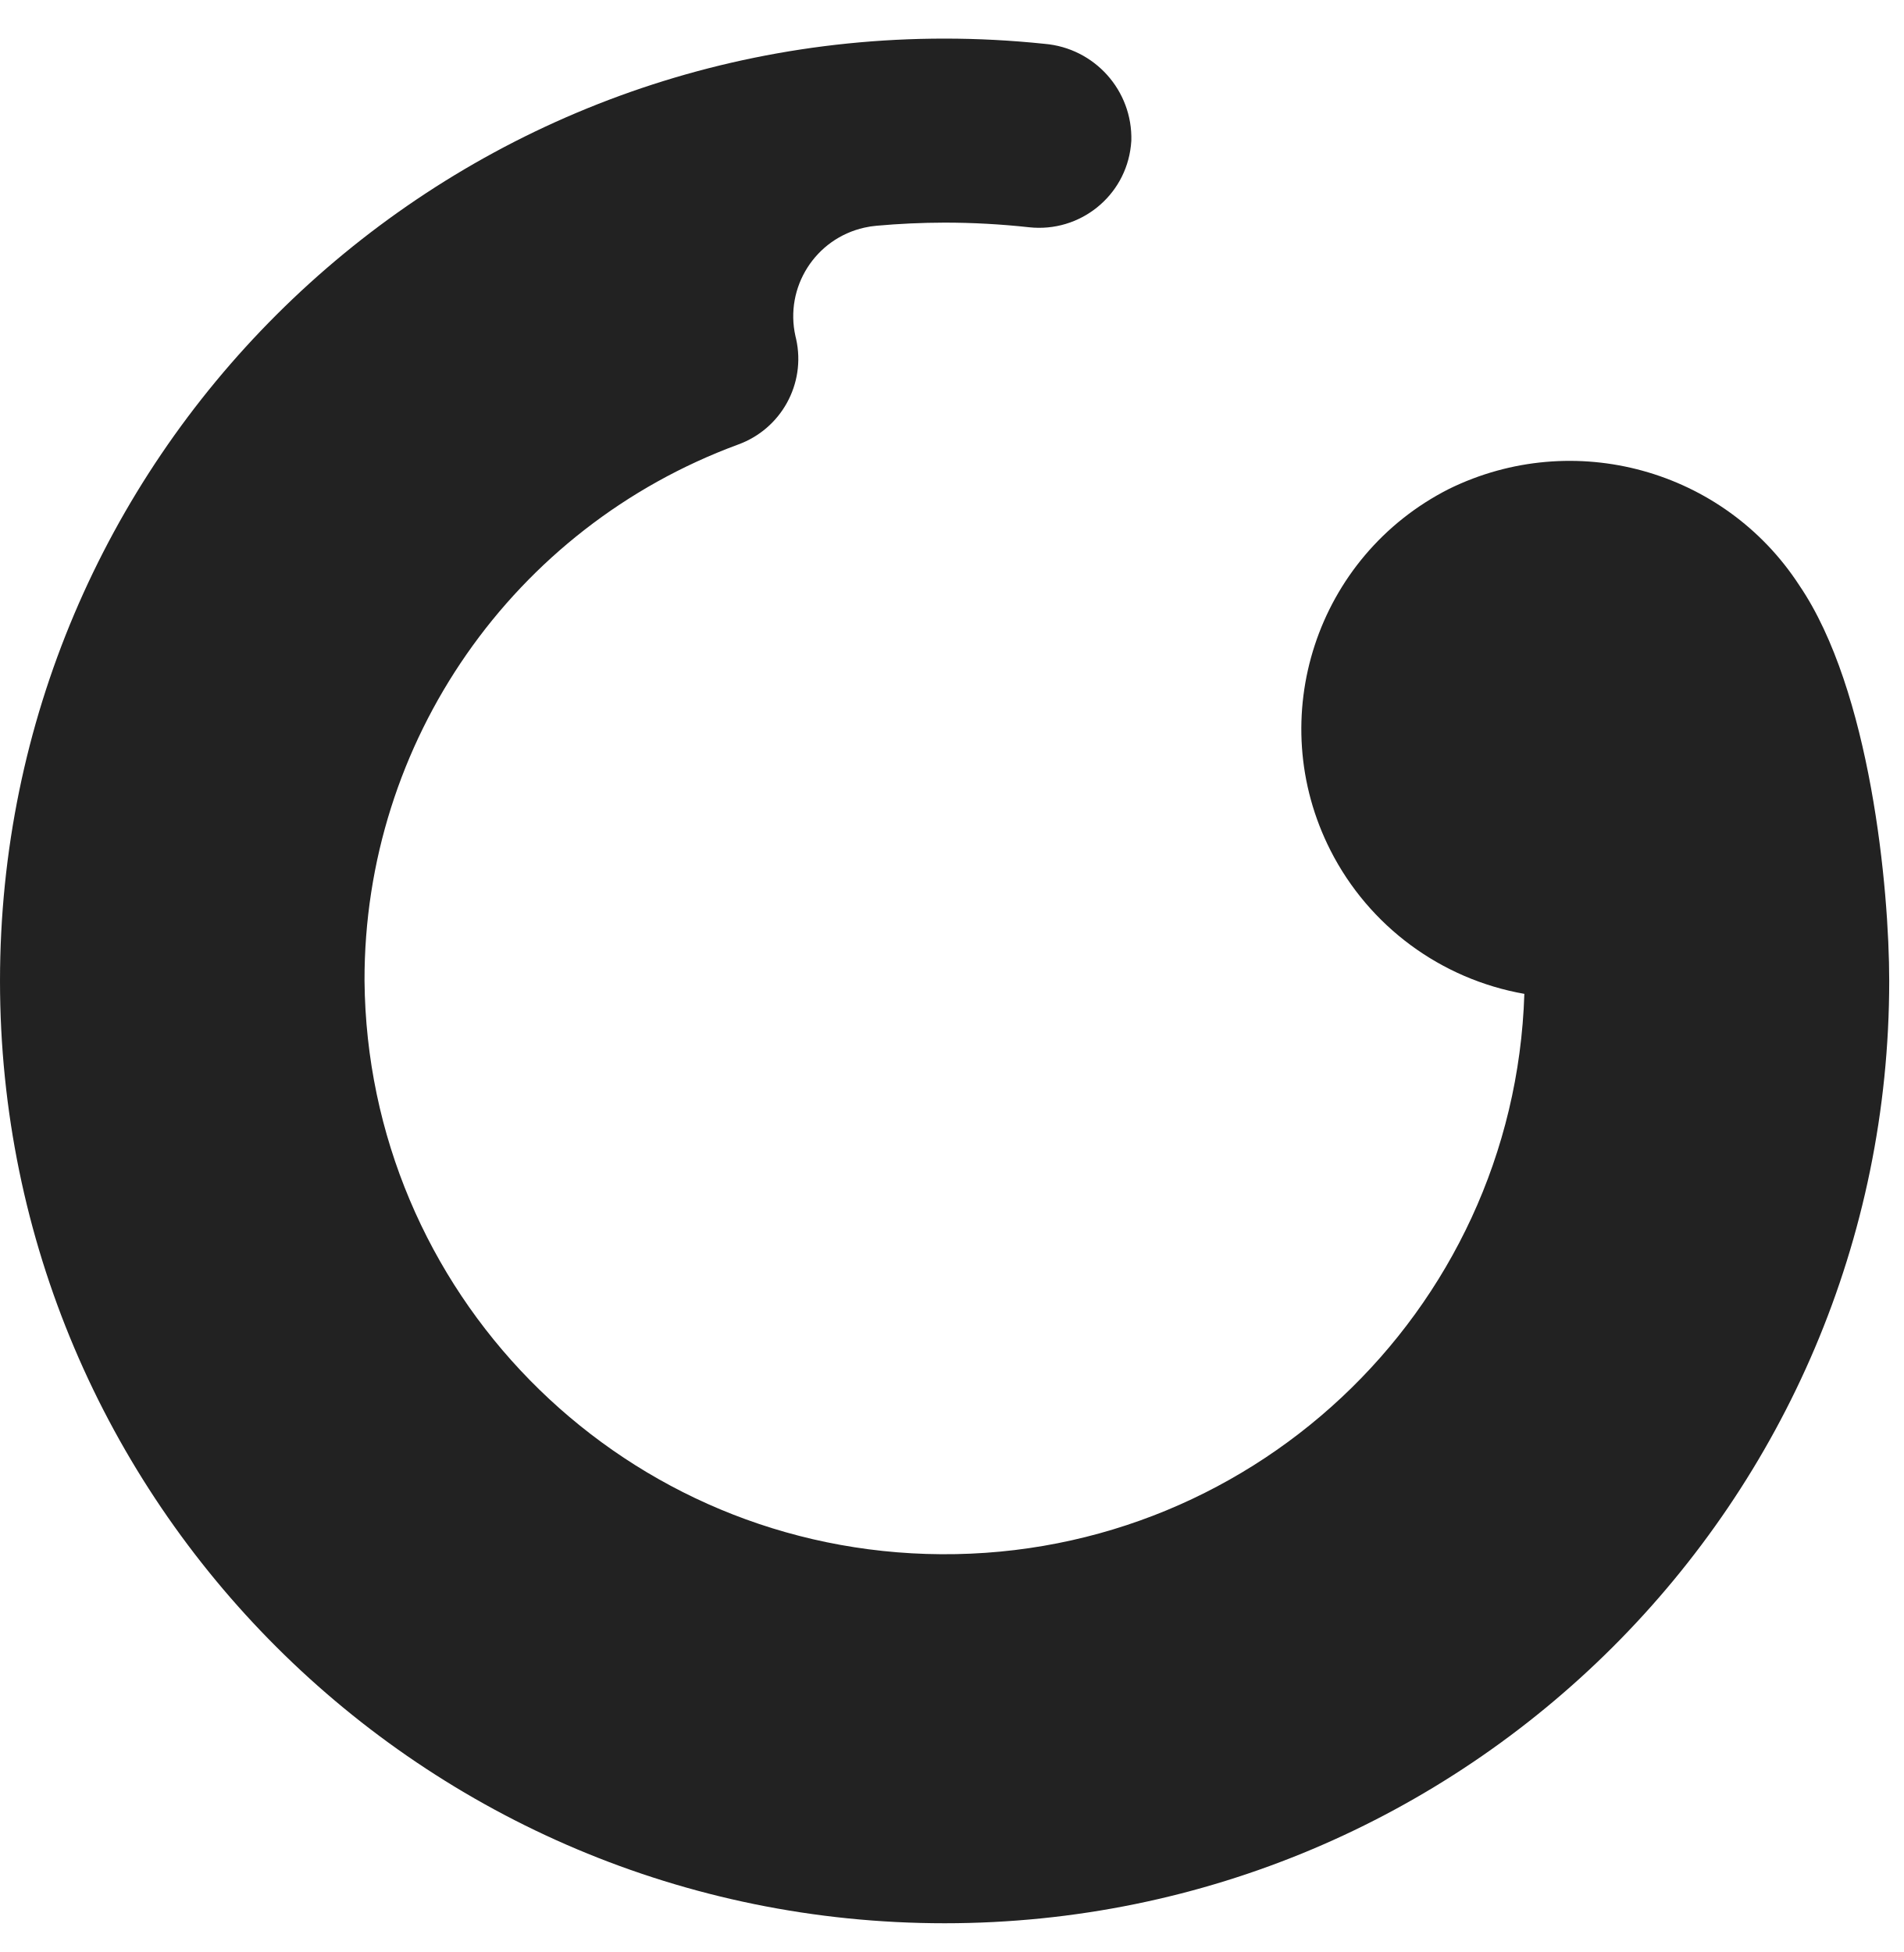
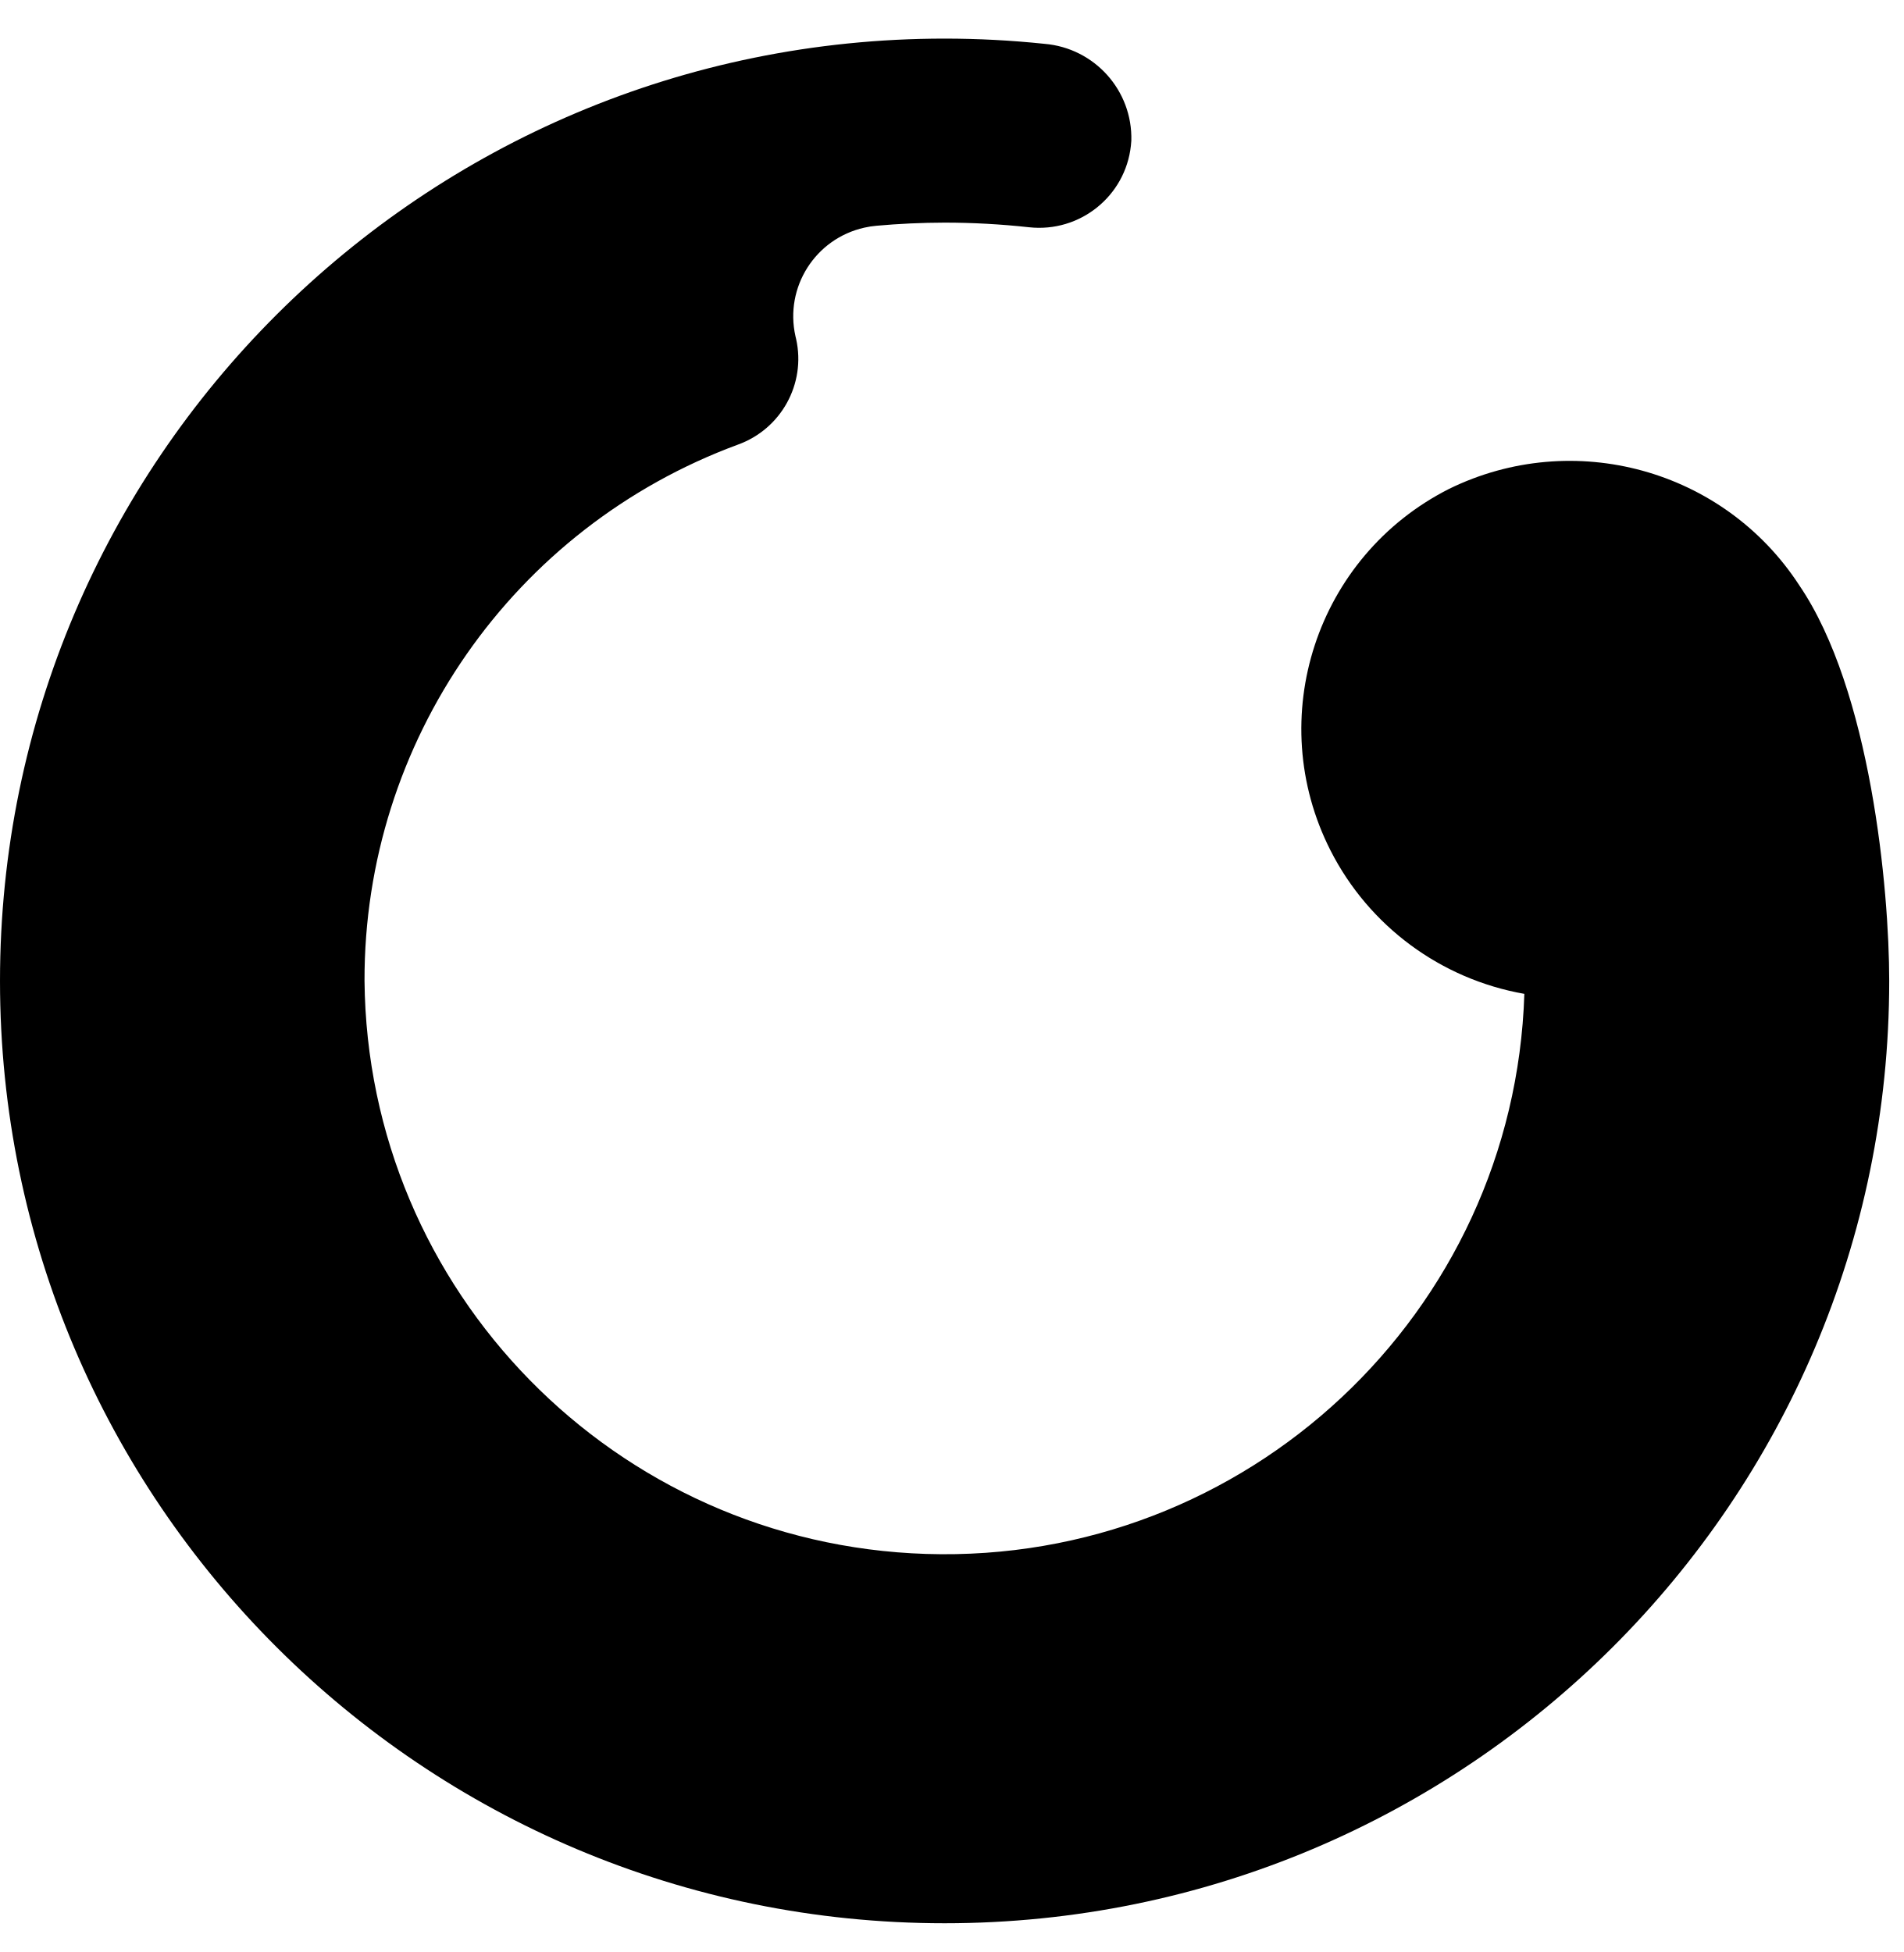
<svg xmlns="http://www.w3.org/2000/svg" width="39" height="40" viewBox="0 0 39 40" fill="none">
-   <path fill-rule="evenodd" clip-rule="evenodd" d="M36.862 11.993C35.317 9.617 32.236 8.769 29.688 10.018C26.966 11.396 25.879 14.715 27.26 17.43C28.047 18.977 29.518 20.065 31.23 20.366C31.022 26.912 25.535 32.05 18.975 31.843C12.603 31.641 7.526 26.459 7.468 20.098C7.457 15.197 10.511 10.81 15.118 9.111C16.004 8.791 16.514 7.866 16.311 6.949L16.297 6.89C16.071 5.887 16.703 4.89 17.708 4.665C17.79 4.646 17.874 4.633 17.958 4.626C18.42 4.584 18.885 4.563 19.352 4.562C19.93 4.562 20.508 4.594 21.083 4.657C22.122 4.77 23.056 4.022 23.169 2.986C23.173 2.951 23.176 2.917 23.178 2.883C23.206 1.855 22.425 0.984 21.398 0.898C20.718 0.827 20.036 0.791 19.352 0.791C8.664 0.791 4.57764e-05 9.436 4.57764e-05 20.101C4.57764e-05 30.765 8.665 39.411 19.353 39.411C30.041 39.411 38.705 30.765 38.705 20.101C38.705 18.213 38.325 14.143 36.862 11.993Z" fill="#222222" />
+   <path fill-rule="evenodd" clip-rule="evenodd" d="M36.862 11.993C35.317 9.617 32.236 8.769 29.688 10.018C26.966 11.396 25.879 14.715 27.26 17.43C28.047 18.977 29.518 20.065 31.23 20.366C31.022 26.912 25.535 32.05 18.975 31.843C12.603 31.641 7.526 26.459 7.468 20.098C7.457 15.197 10.511 10.81 15.118 9.111C16.004 8.791 16.514 7.866 16.311 6.949L16.297 6.89C16.071 5.887 16.703 4.89 17.708 4.665C17.79 4.646 17.874 4.633 17.958 4.626C18.42 4.584 18.885 4.563 19.352 4.562C19.93 4.562 20.508 4.594 21.083 4.657C22.122 4.77 23.056 4.022 23.169 2.986C23.173 2.951 23.176 2.917 23.178 2.883C23.206 1.855 22.425 0.984 21.398 0.898C20.718 0.827 20.036 0.791 19.352 0.791C8.664 0.791 4.57764e-05 9.436 4.57764e-05 20.101C4.57764e-05 30.765 8.665 39.411 19.353 39.411C30.041 39.411 38.705 30.765 38.705 20.101C38.705 18.213 38.325 14.143 36.862 11.993Z" fill="currentColor" />
</svg>
